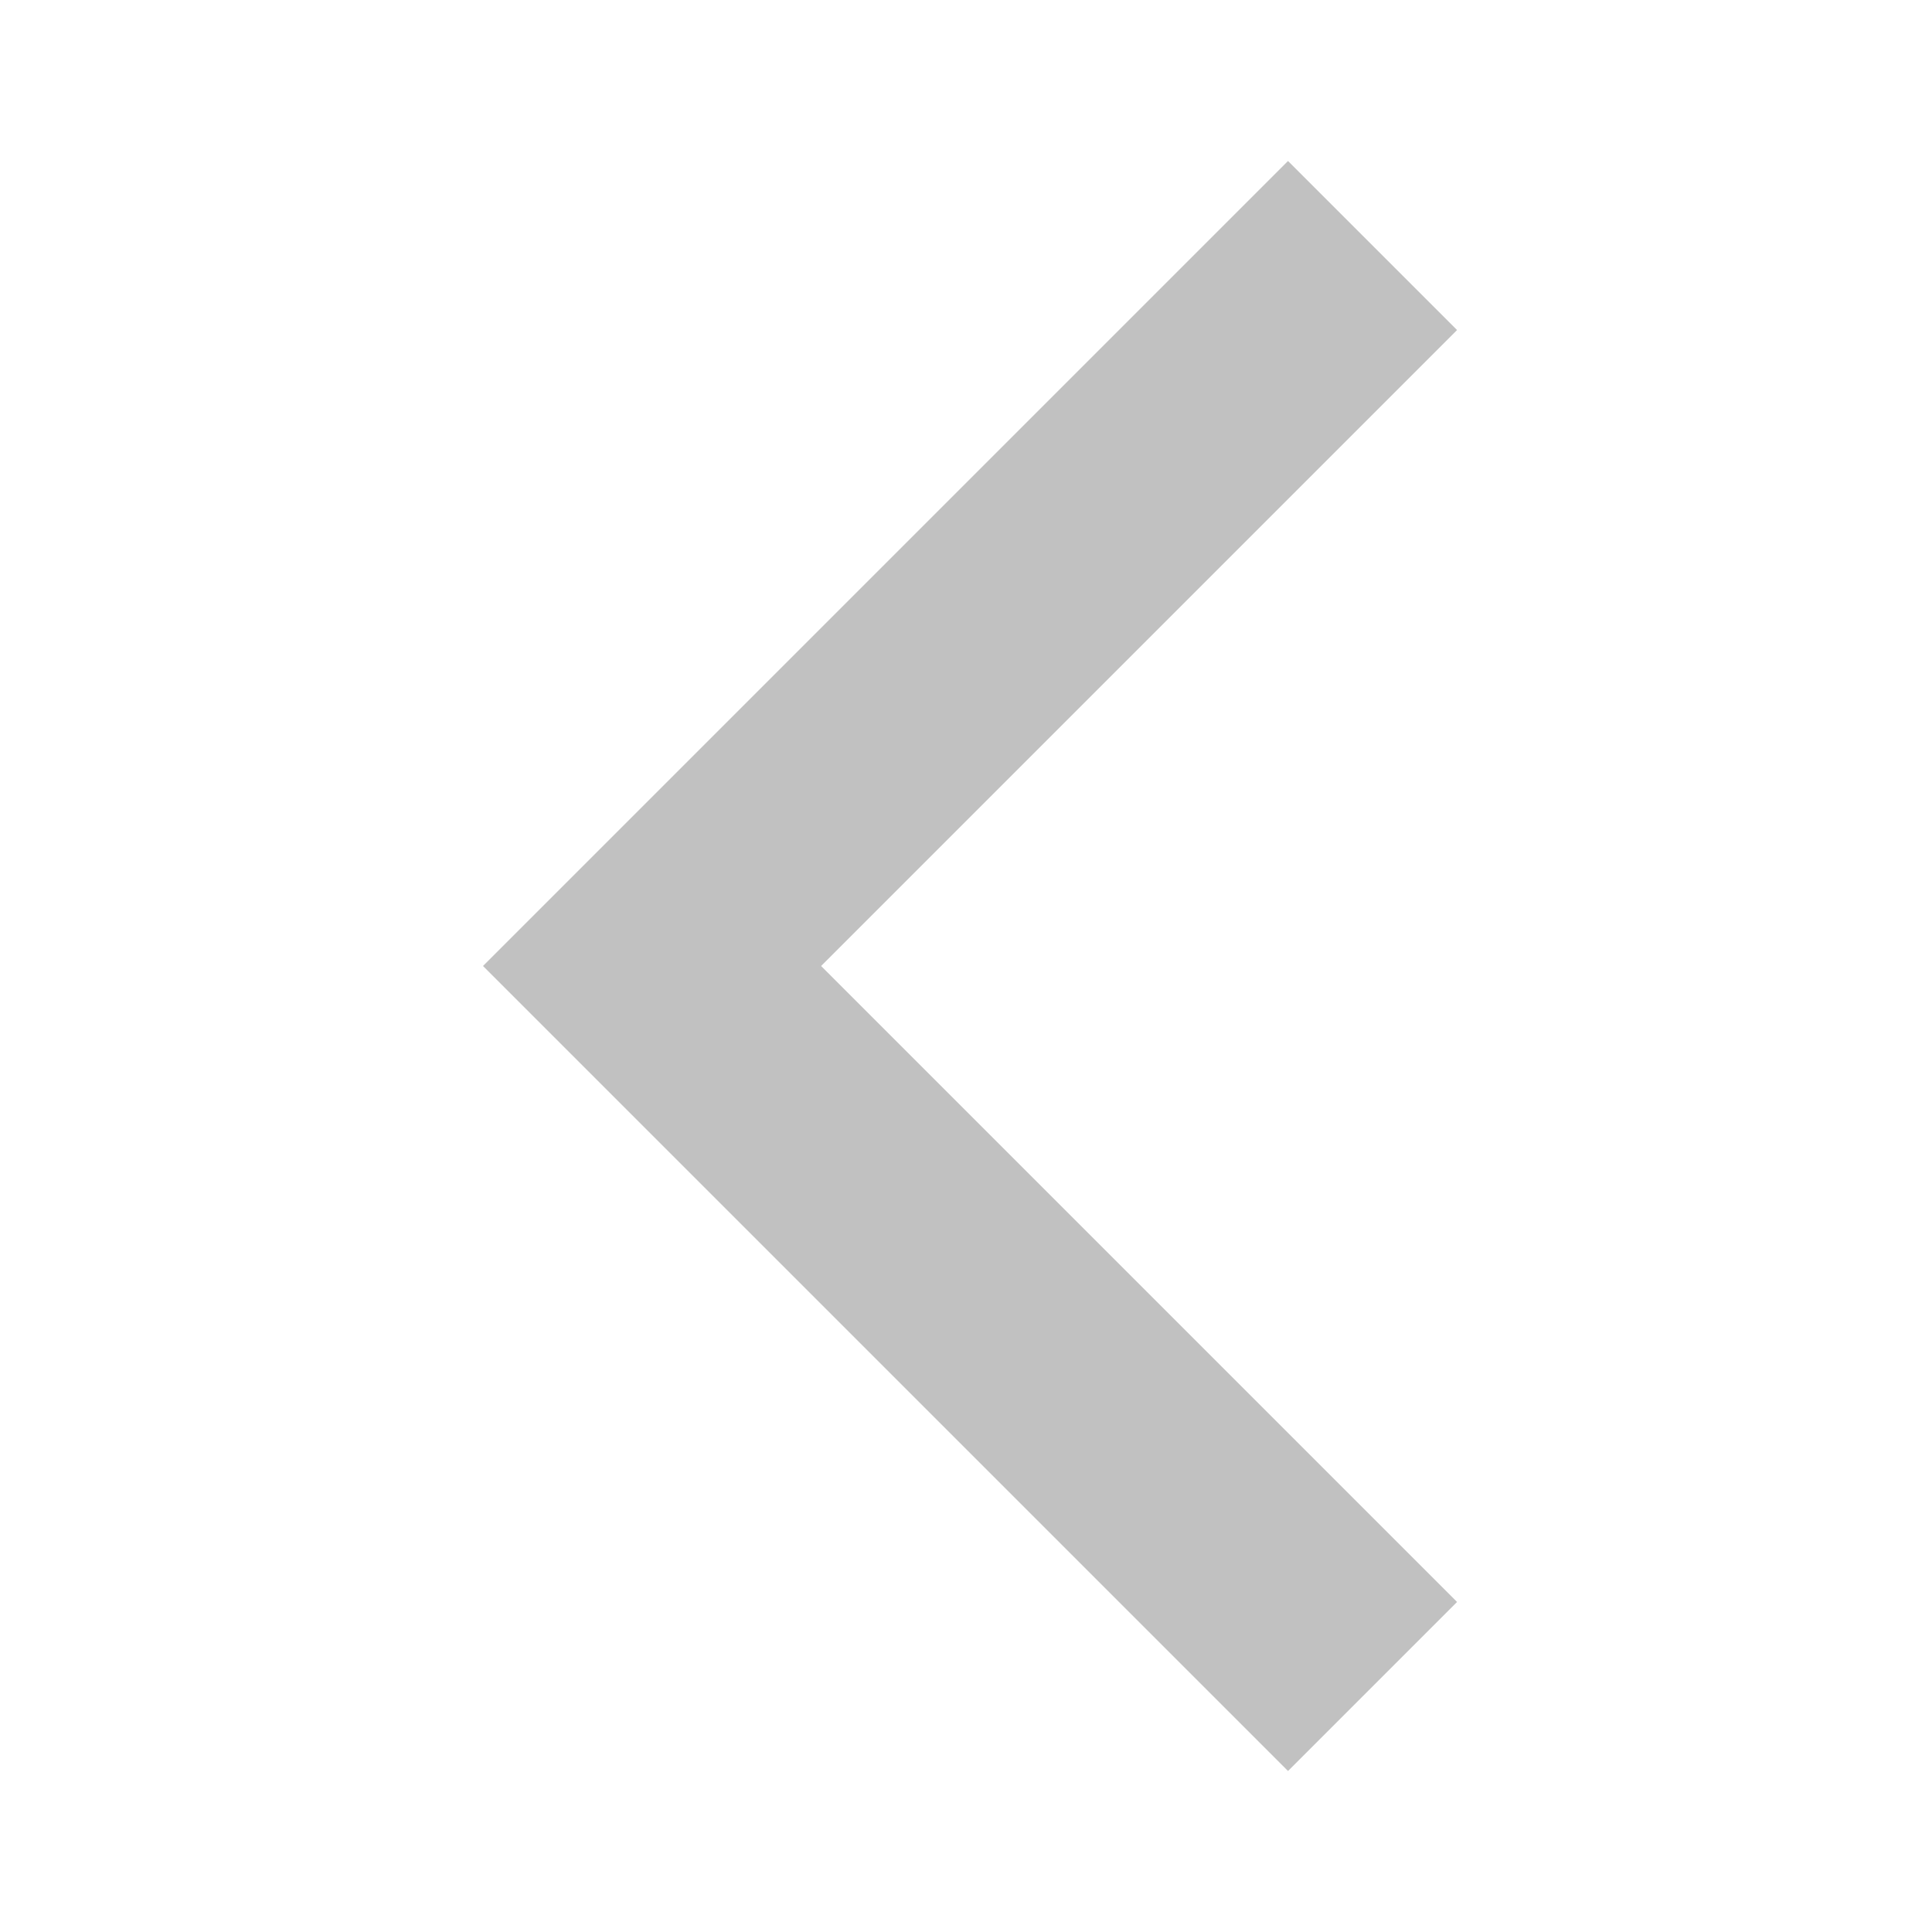
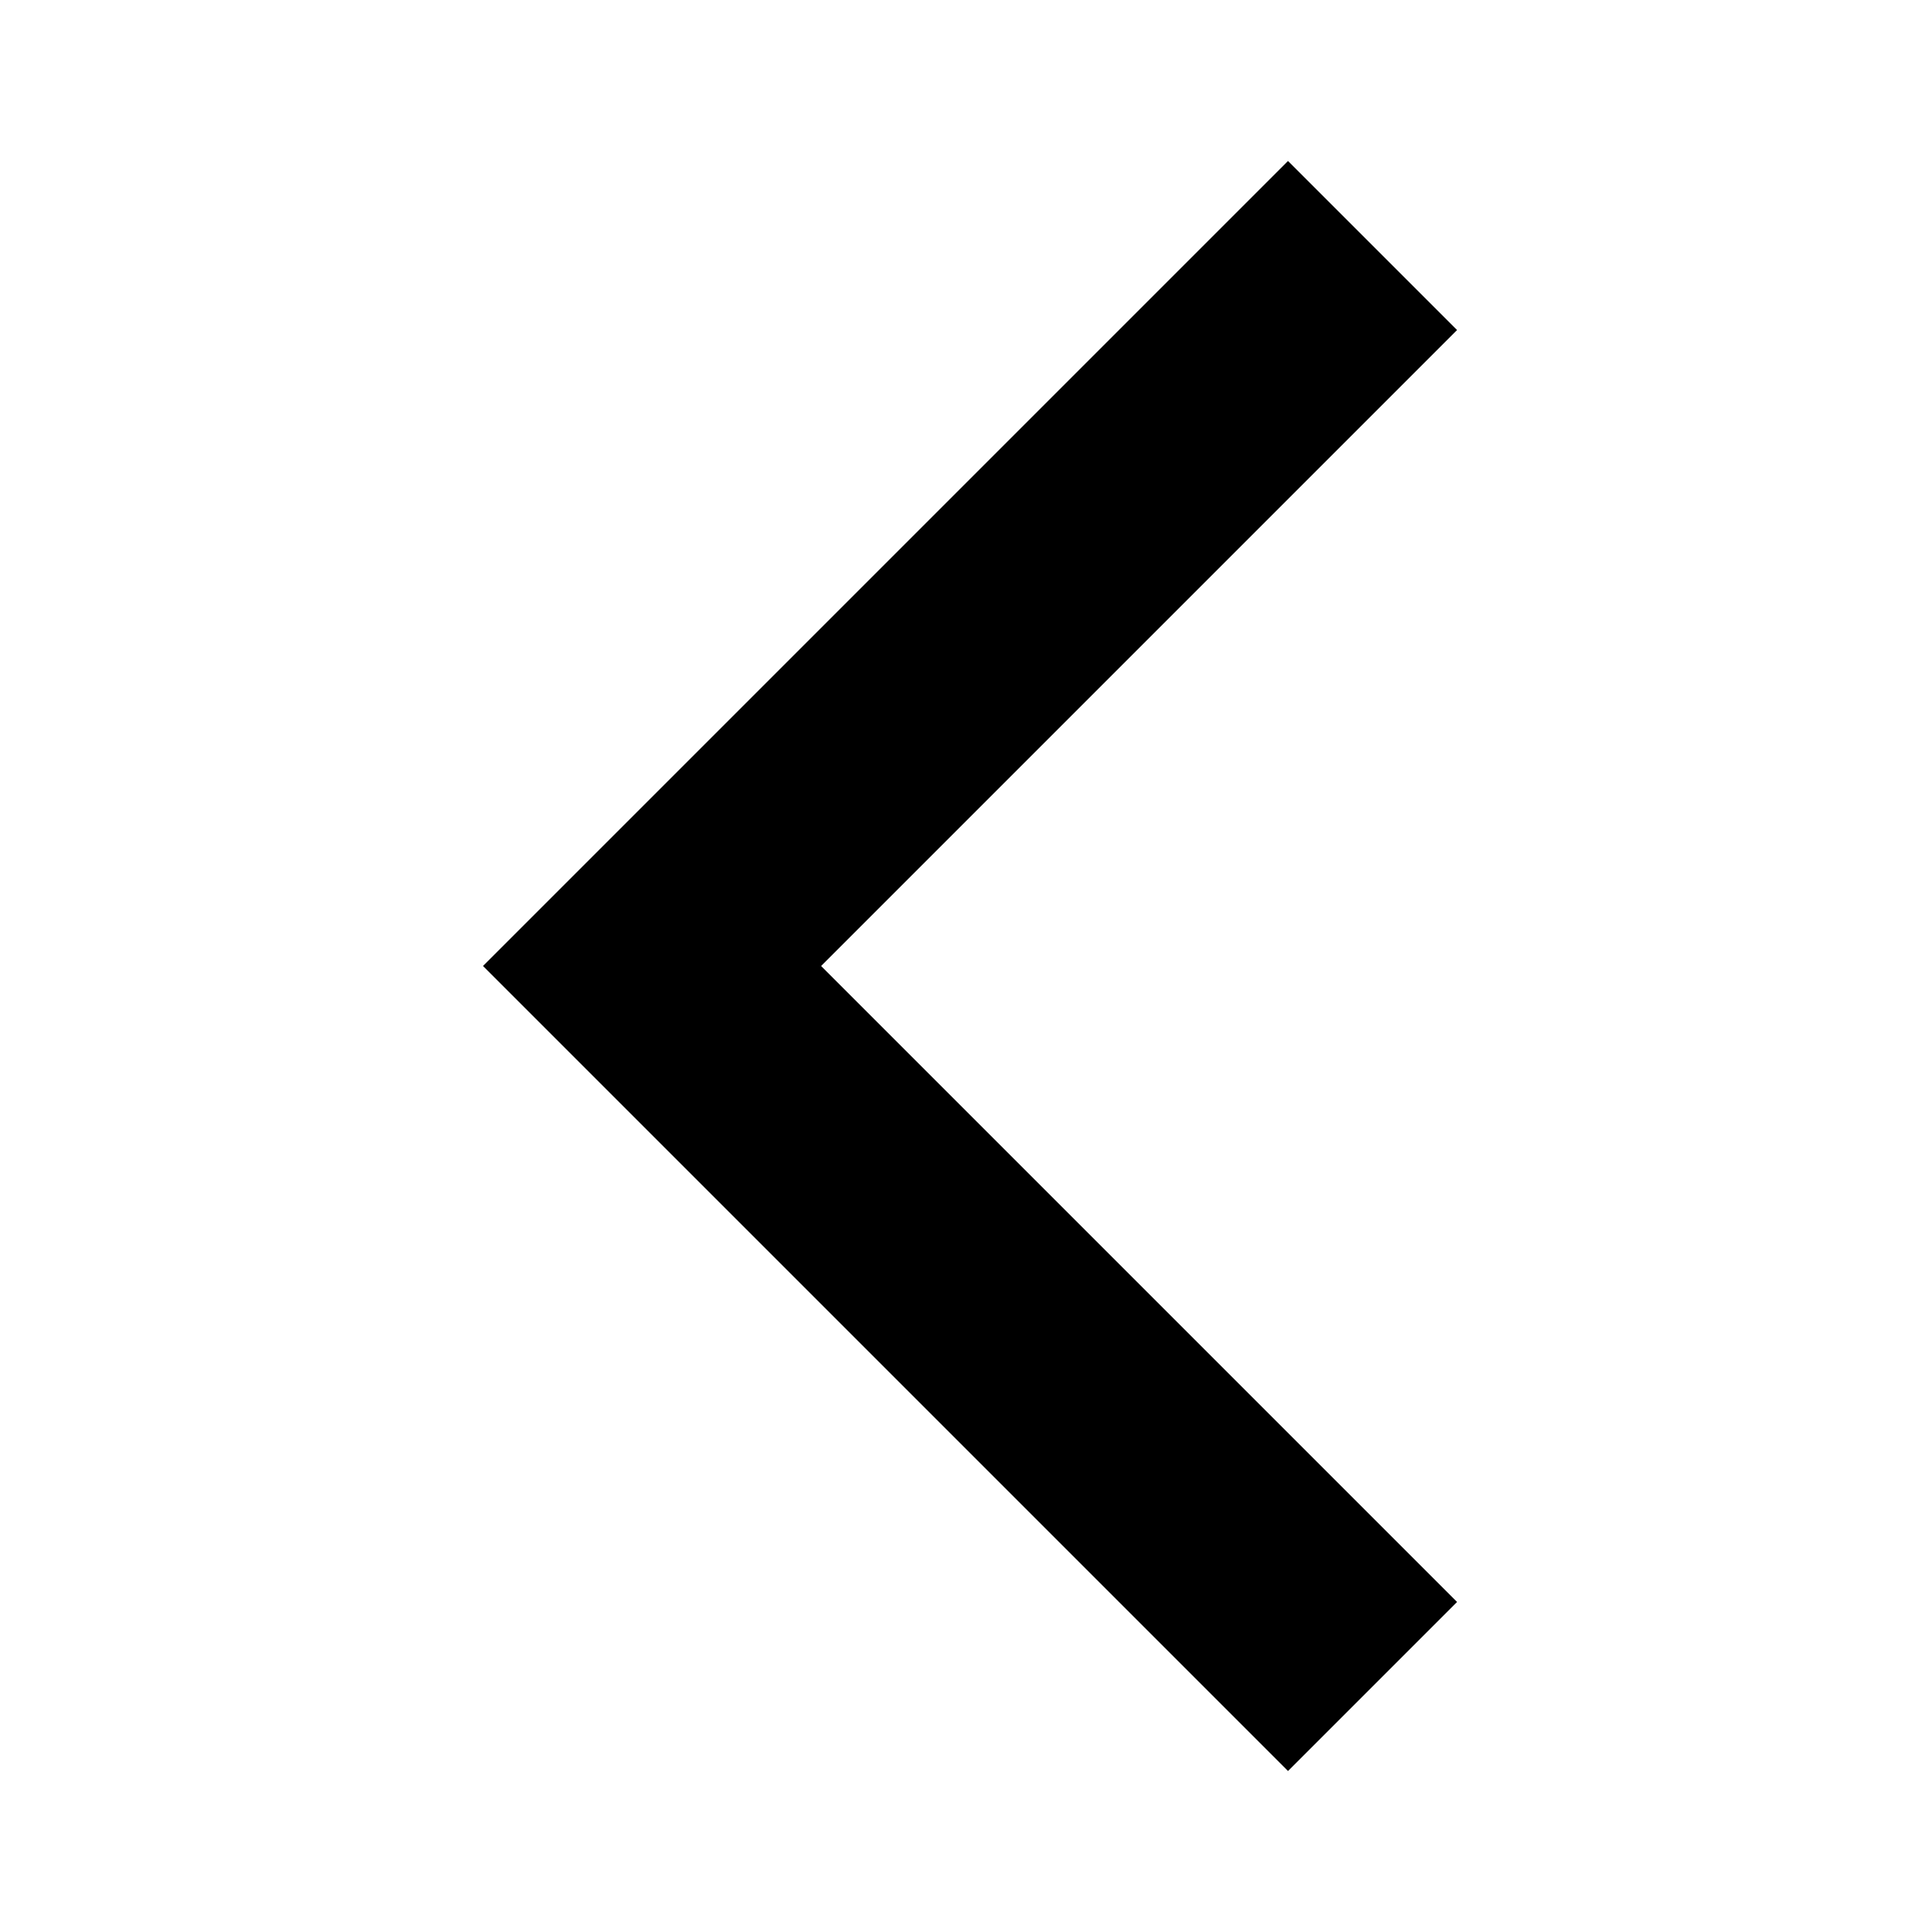
<svg xmlns="http://www.w3.org/2000/svg" version="1.1" id="Layer_1" x="0px" y="0px" viewBox="0 0 24 24" style="enable-background:new 0 0 24 24;" xml:space="preserve">
-   <style type="text/css">
- 	.st0{fill:#C1C1C1;}
- </style>
  <path class="st0" d="M18.1,19.9L10.2,12l7.9-7.9L16,2L6,12l10,10L18.1,19.9z" />
</svg>
